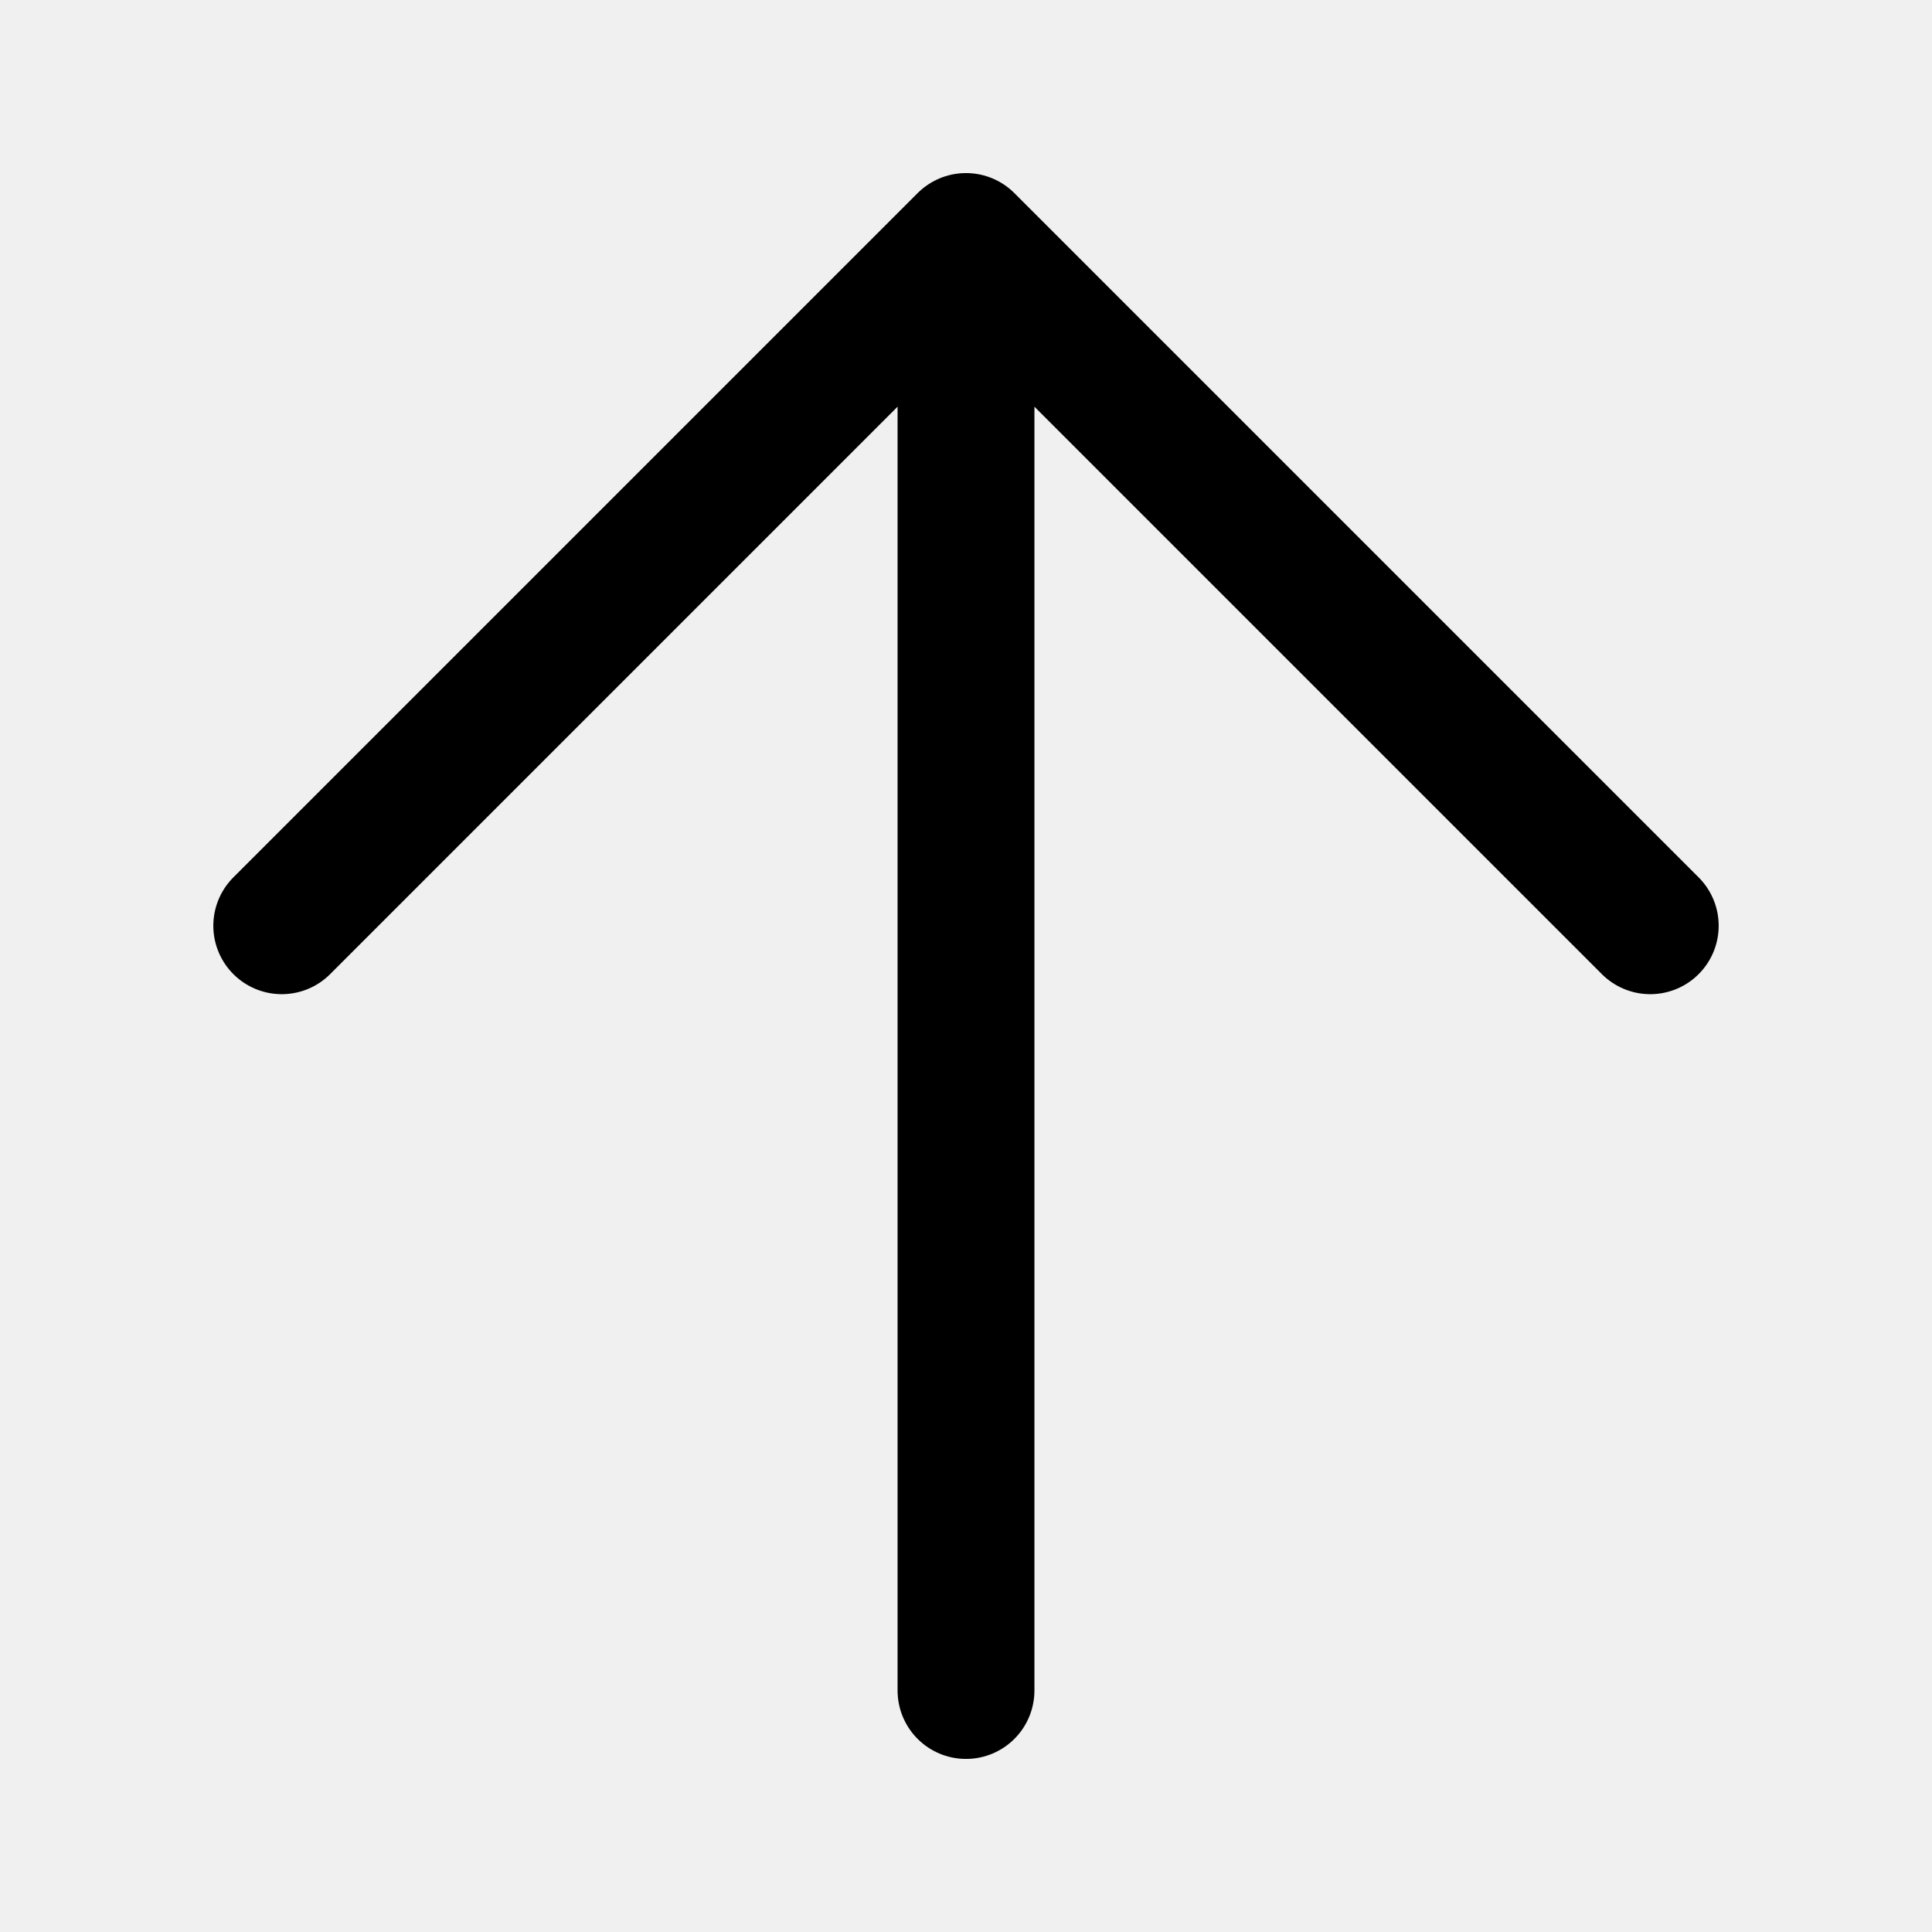
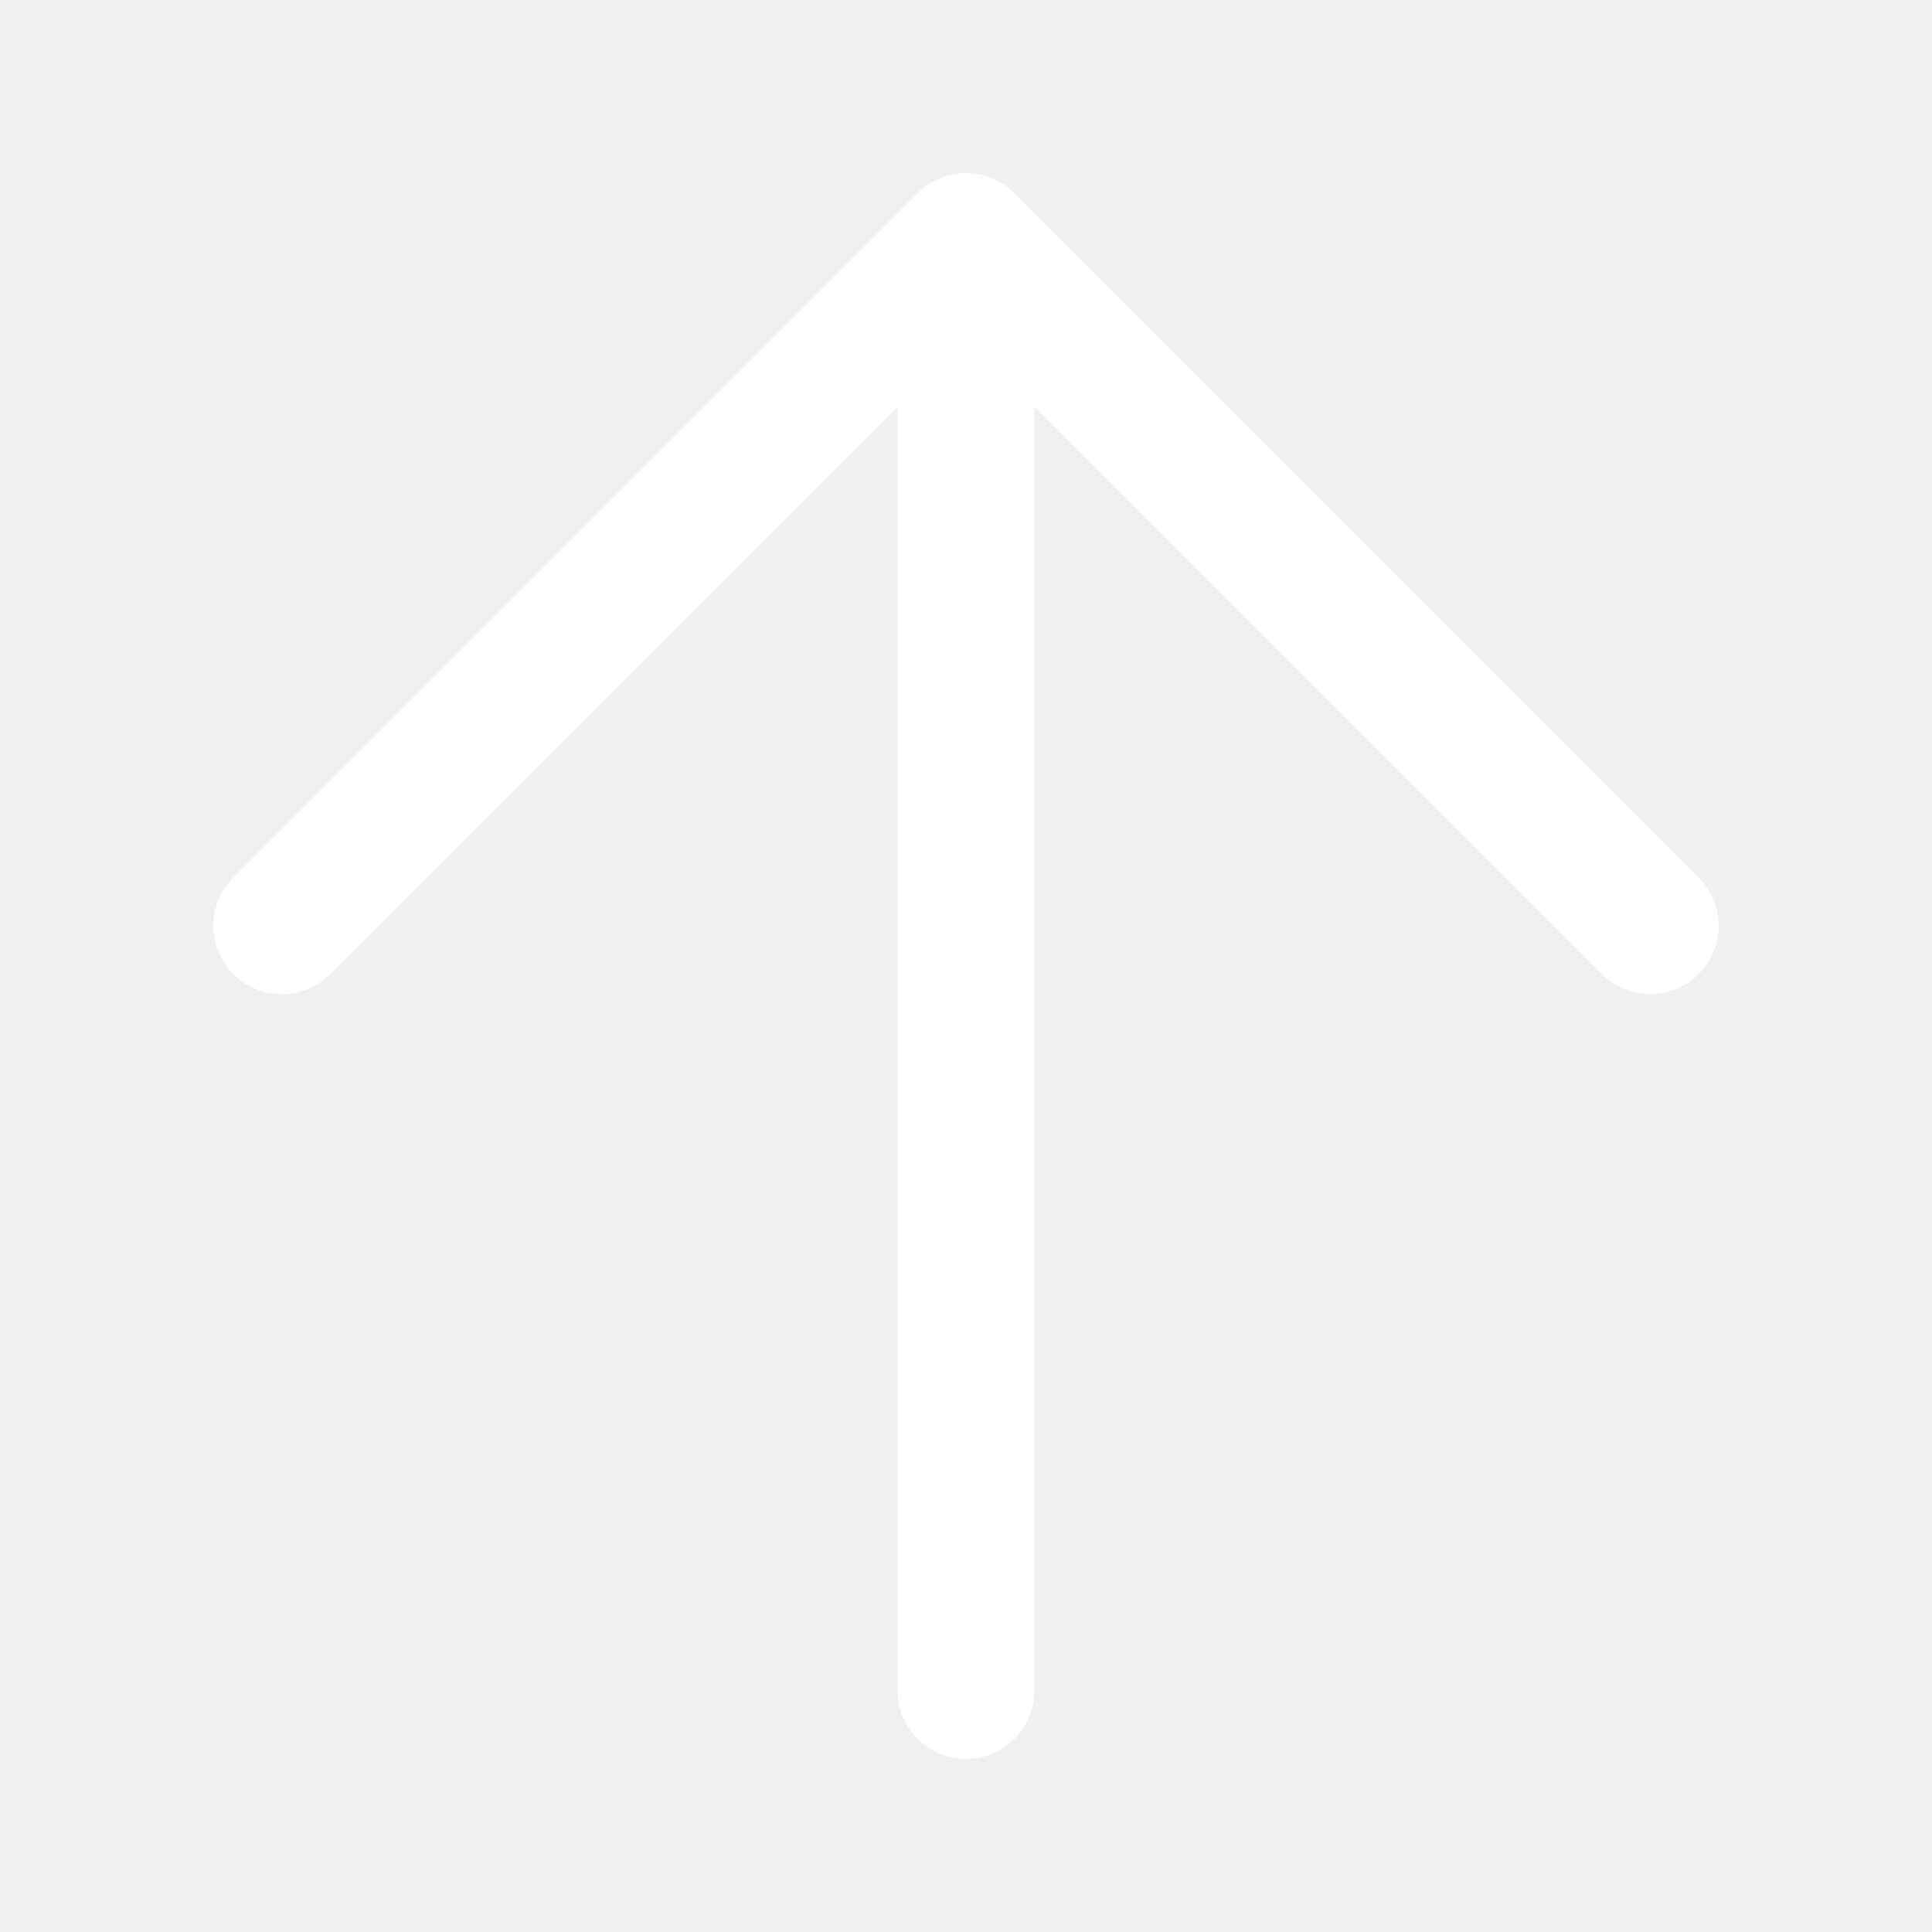
<svg xmlns="http://www.w3.org/2000/svg" width="24px" height="24px" viewBox="0 0 24 24" stroke-width="1.7" fill="none" color="#000000">
-   <path d="M12 21L12 3M12 3L20.5 11.5M12 3L3.5 11.5" stroke="#000000" stroke-width="1.7" stroke-linecap="round" stroke-linejoin="round" />
+   <path d="M12 21L12 3M12 3L20.5 11.5M12 3L3.5 11.5" stroke="#FFFFFF" stroke-width="1.7" stroke-linecap="round" stroke-linejoin="round" />
</svg>
